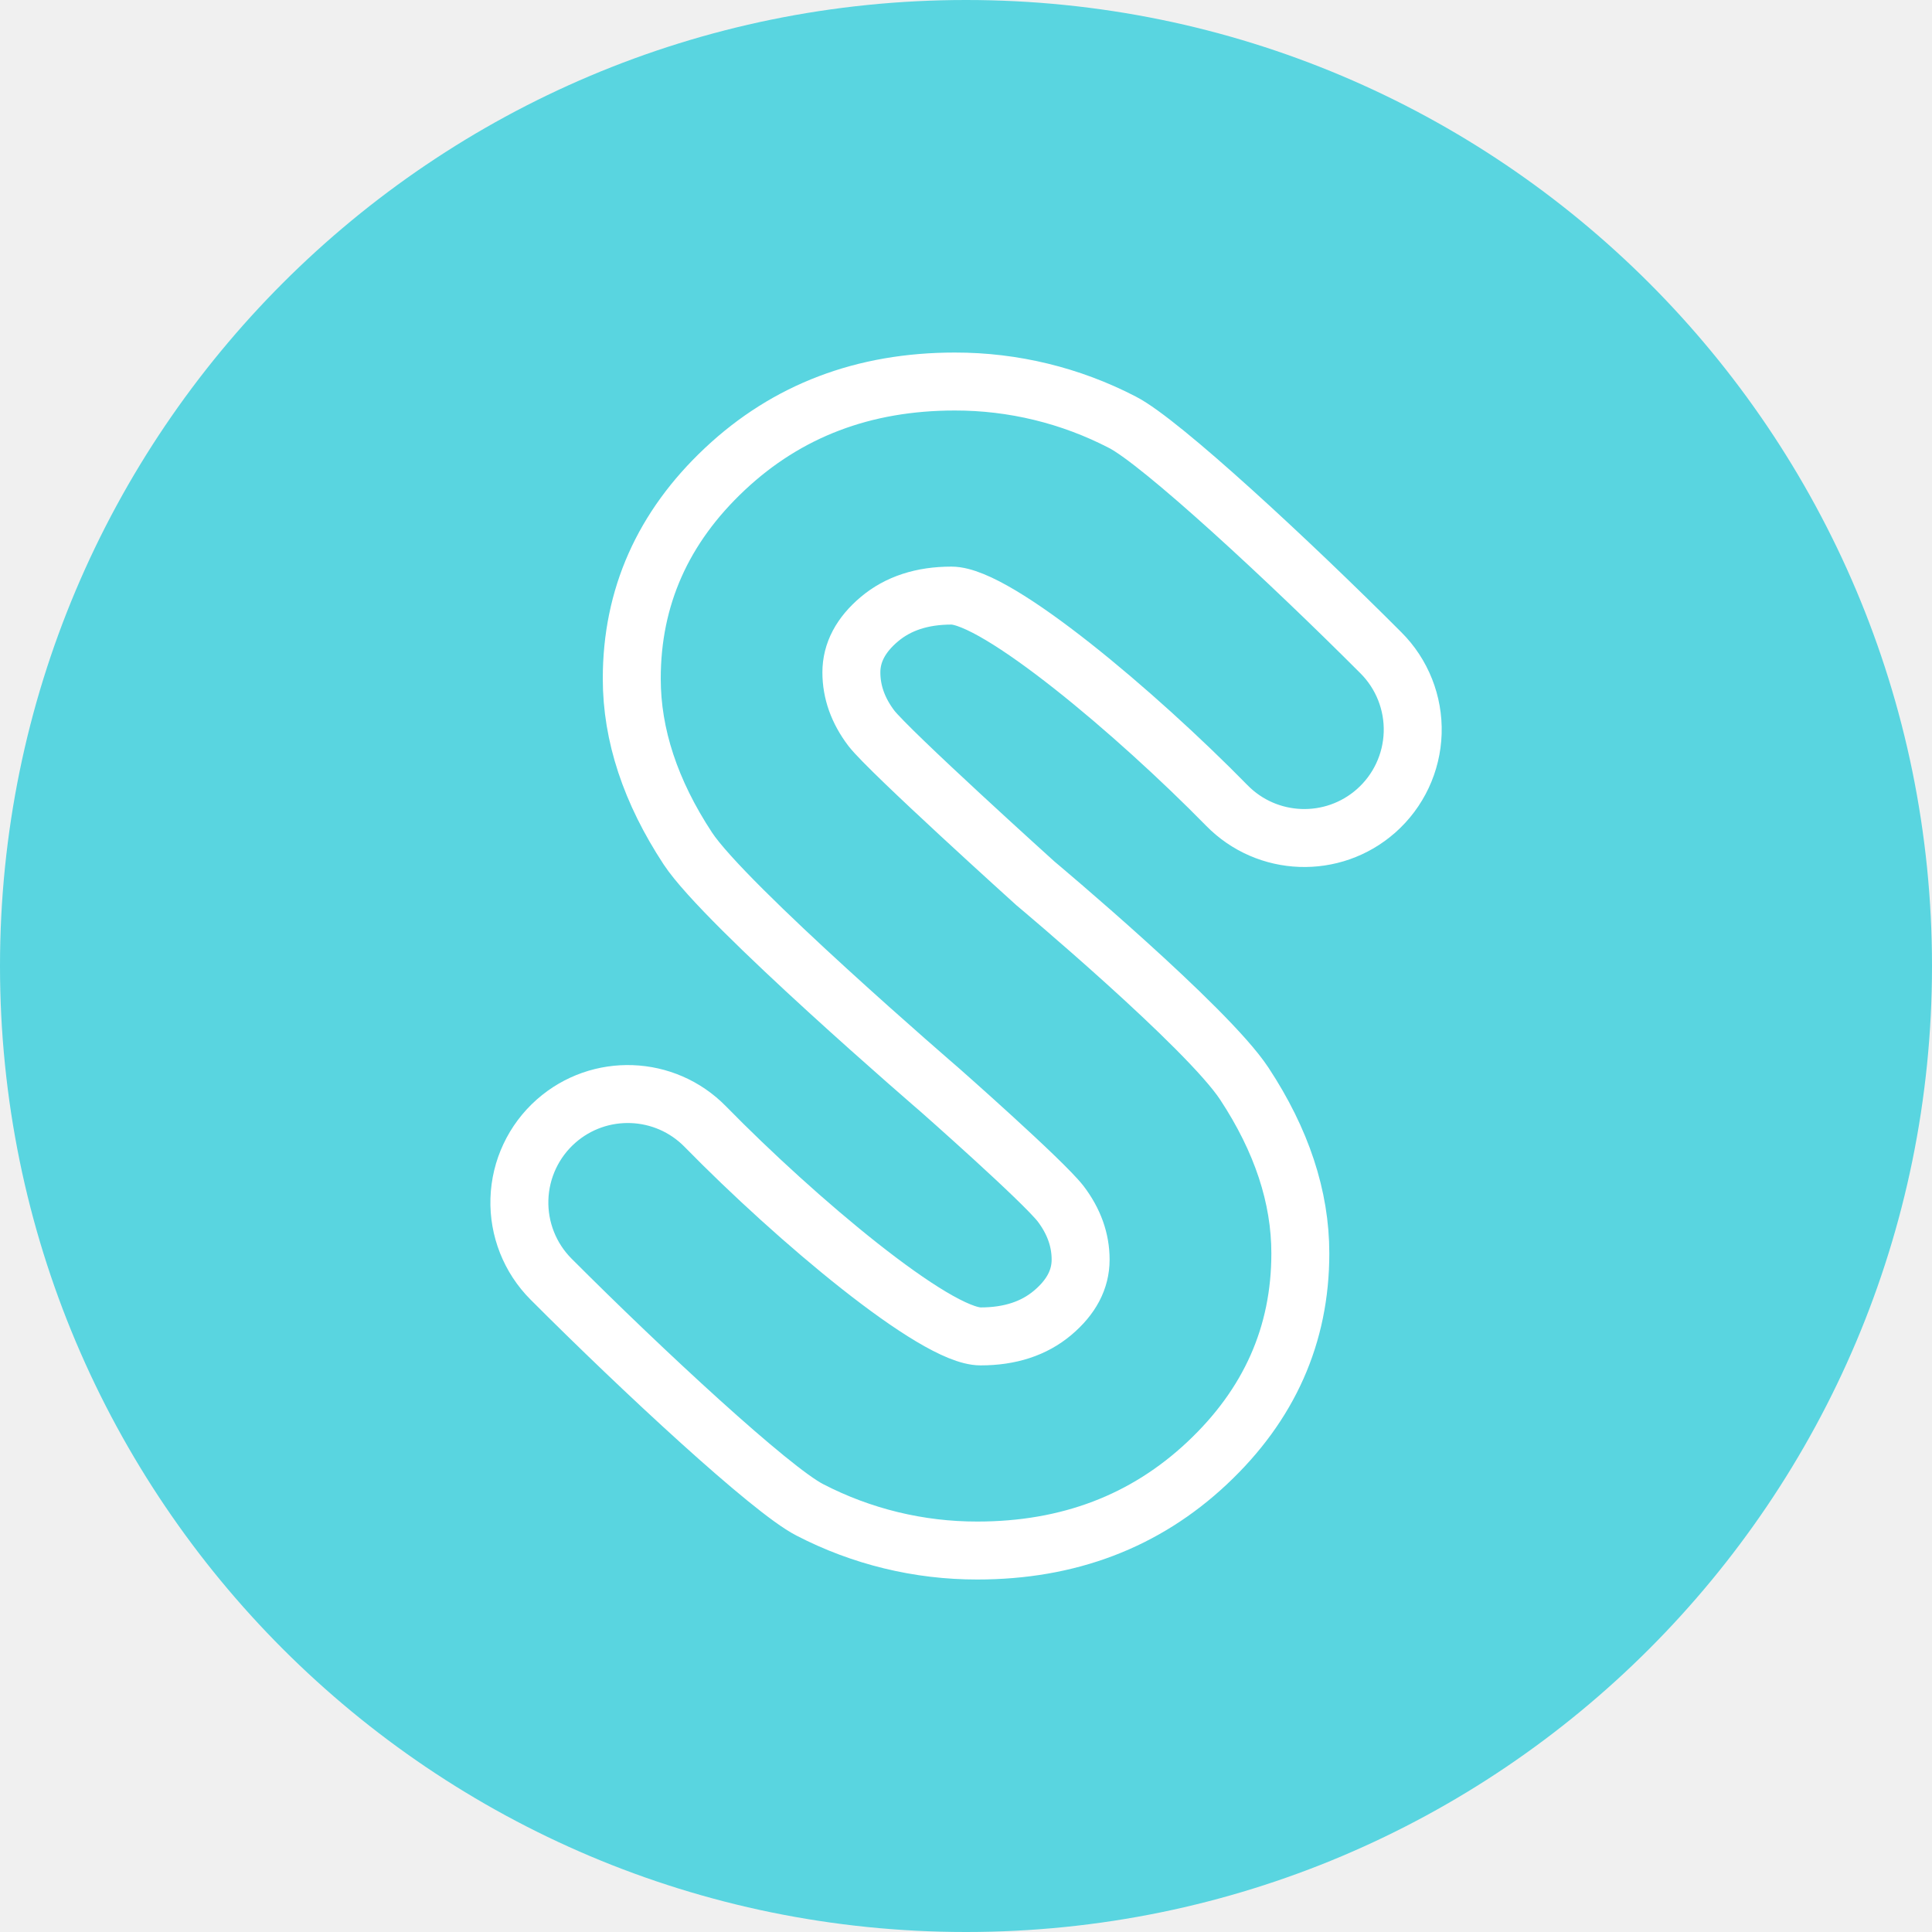
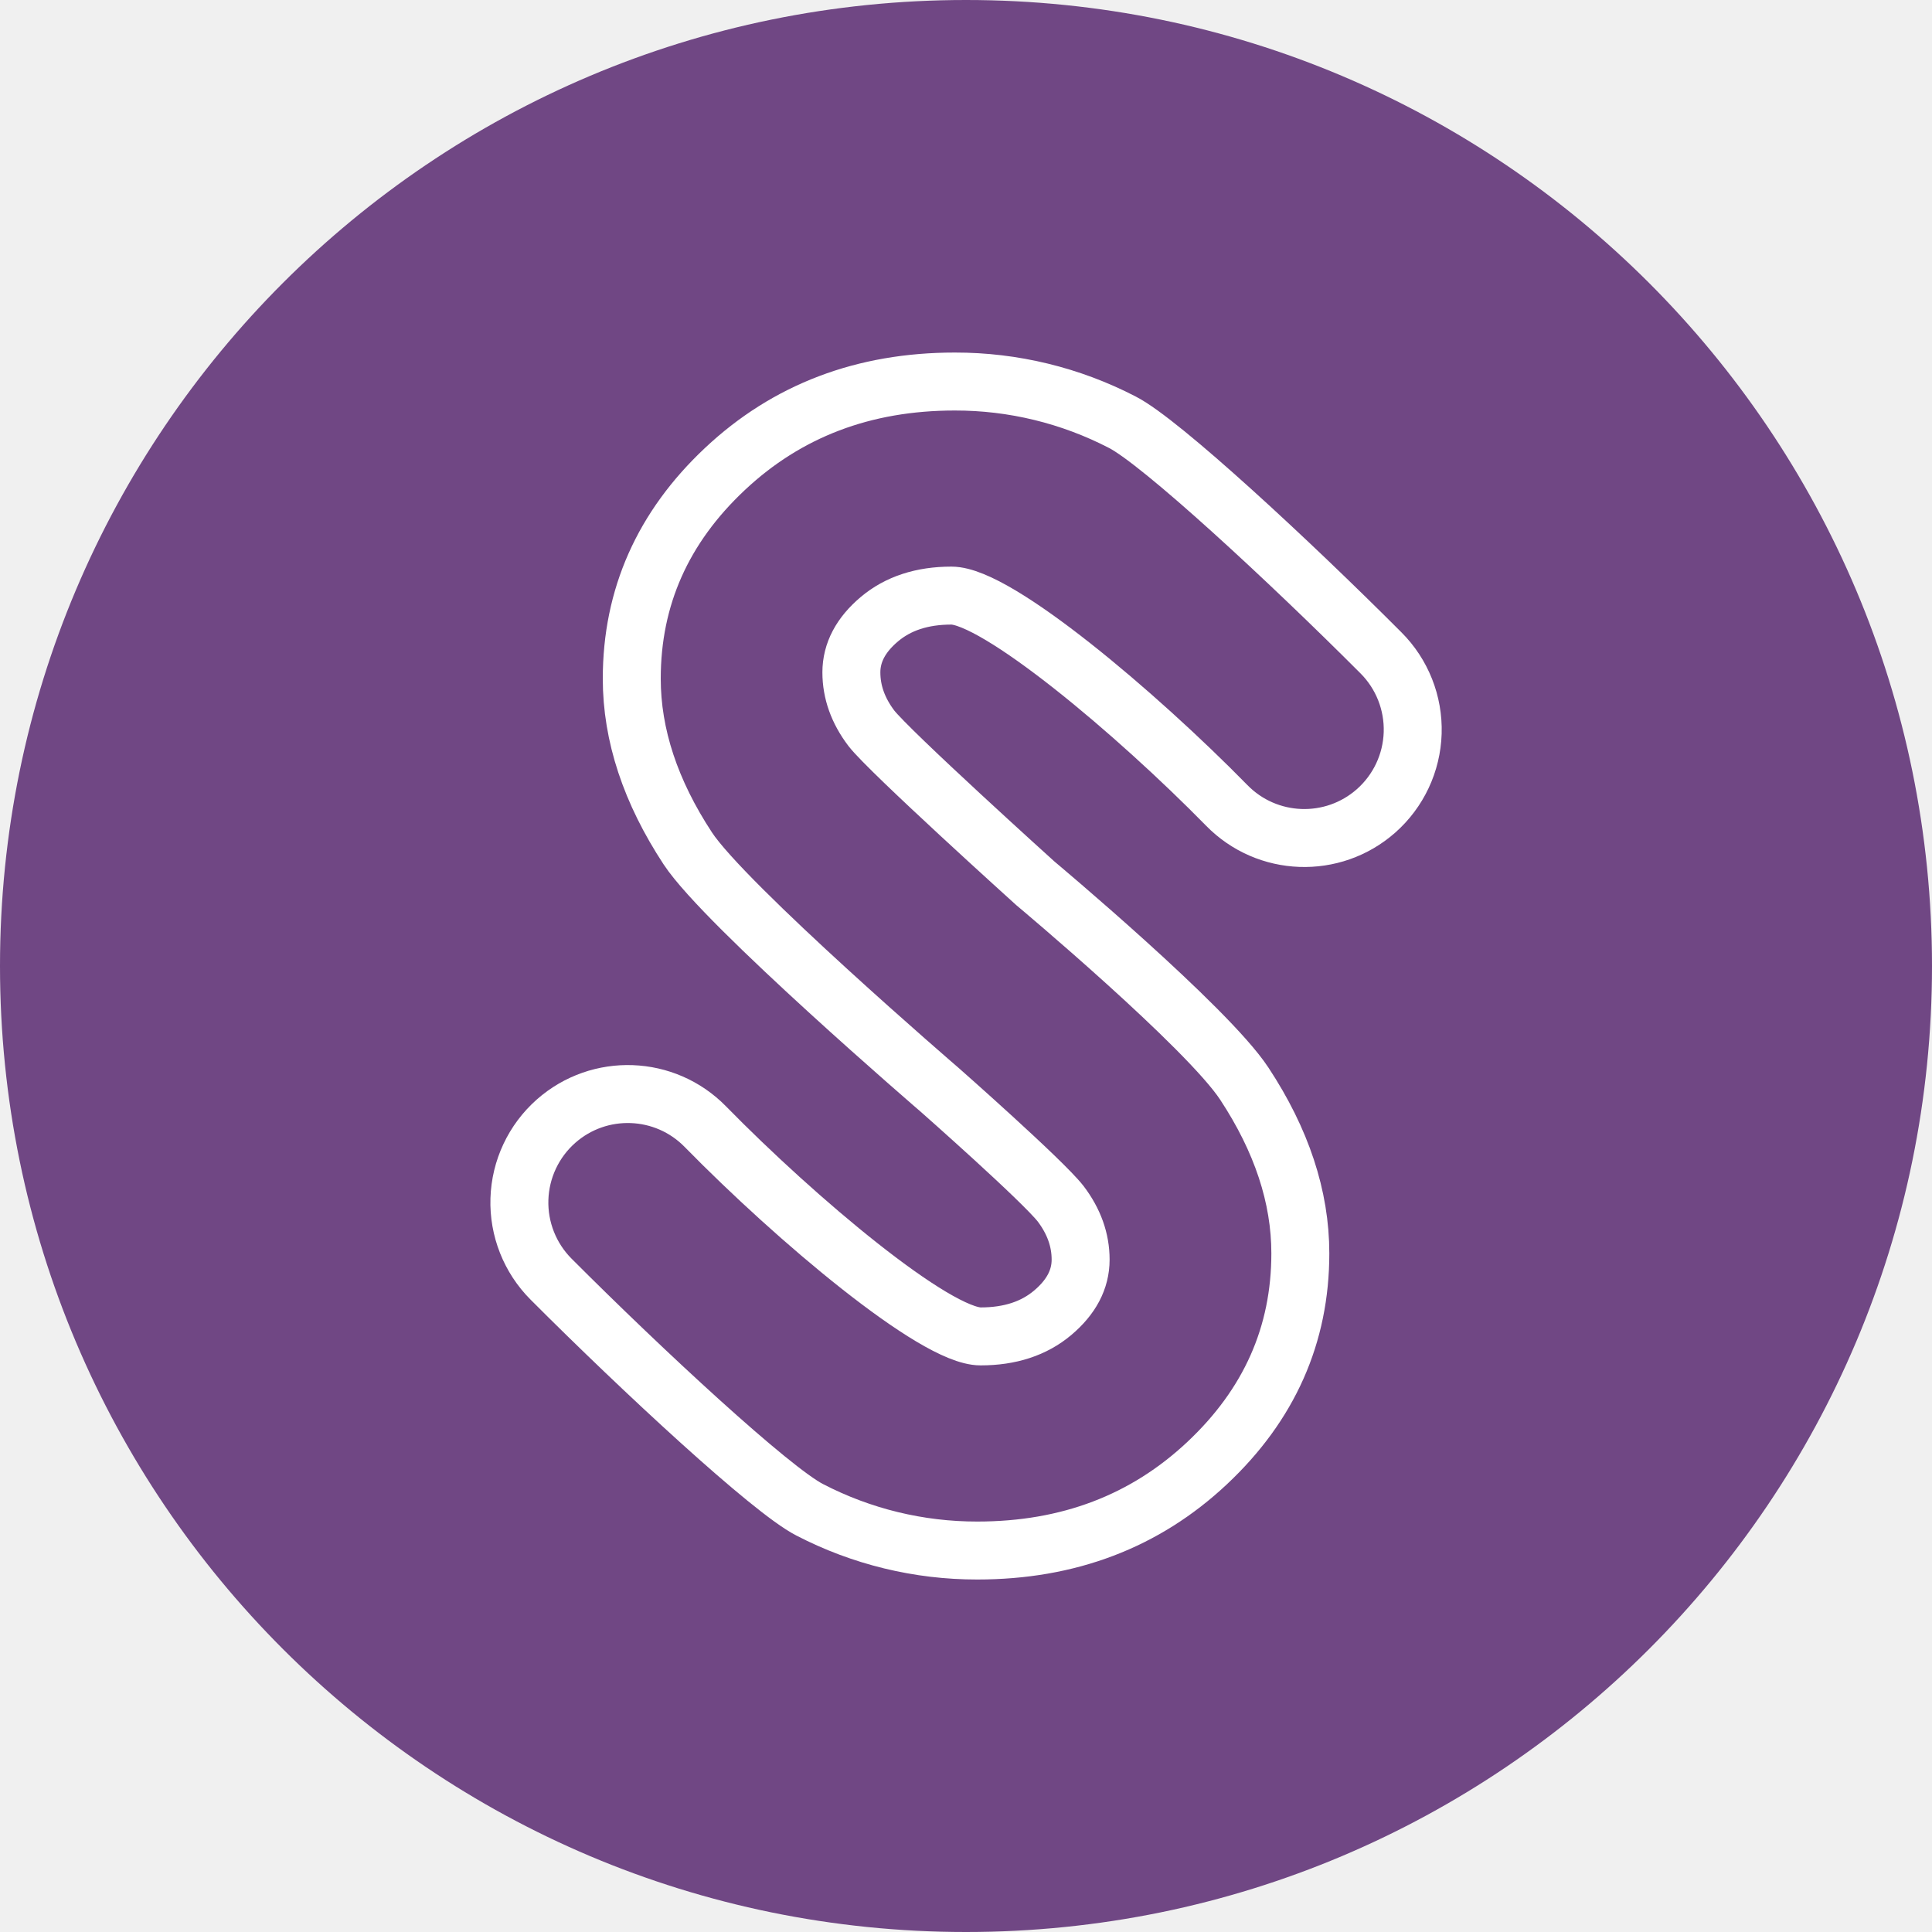
<svg xmlns="http://www.w3.org/2000/svg" id="Layer_1" data-name="Layer 1" viewBox="0 0 1000 1000">
  <defs>
-     <style>.cls-1{fill:#59D5E0;}.cls-2{fill:none;stroke:#fff;stroke-miterlimit:10;stroke-width:30px;}</style>
+     <style>.cls-1{fill:#704784;}.cls-2{fill:none;stroke:#fff;stroke-miterlimit:10;stroke-width:30px;}</style>
  </defs>
  <circle class="cls-1" cx="500" cy="500" r="500" />
  <path class="cls-2" d="M486.5,564.21S375.28,468.5,356,439.14s-29-58.64-29-87.86q0-63.25,48.22-108.53t119-45.27a187.77,187.77,0,0,1,86.73,21.08c20,10.24,86.71,72.12,133.84,119.36a56.16,56.16,0,0,1-2.55,81.8h0a56.15,56.15,0,0,1-77.28-2.85c-46.88-47.82-119-108.59-142.5-108.59q-22.79,0-37.28,12.2T440.67,348q0,15.3,10.35,28.95c9.39,12.13,84.91,80.28,84.91,80.28s88.79,74.3,108.12,103.66,29,58.64,29,87.86q0,63.25-48.22,108.53t-119,45.27a187.77,187.77,0,0,1-86.73-21.08c-20-10.24-86.71-72.12-133.84-119.36a56.16,56.16,0,0,1,2.55-81.8h0a56.15,56.15,0,0,1,77.28,2.85C411.94,631,484,691.72,507.56,691.72q22.79,0,37.28-12.2T559.33,652q0-15.3-10.35-28.95C539.59,611,486.5,564.21,486.5,564.21Z" />
</svg>
